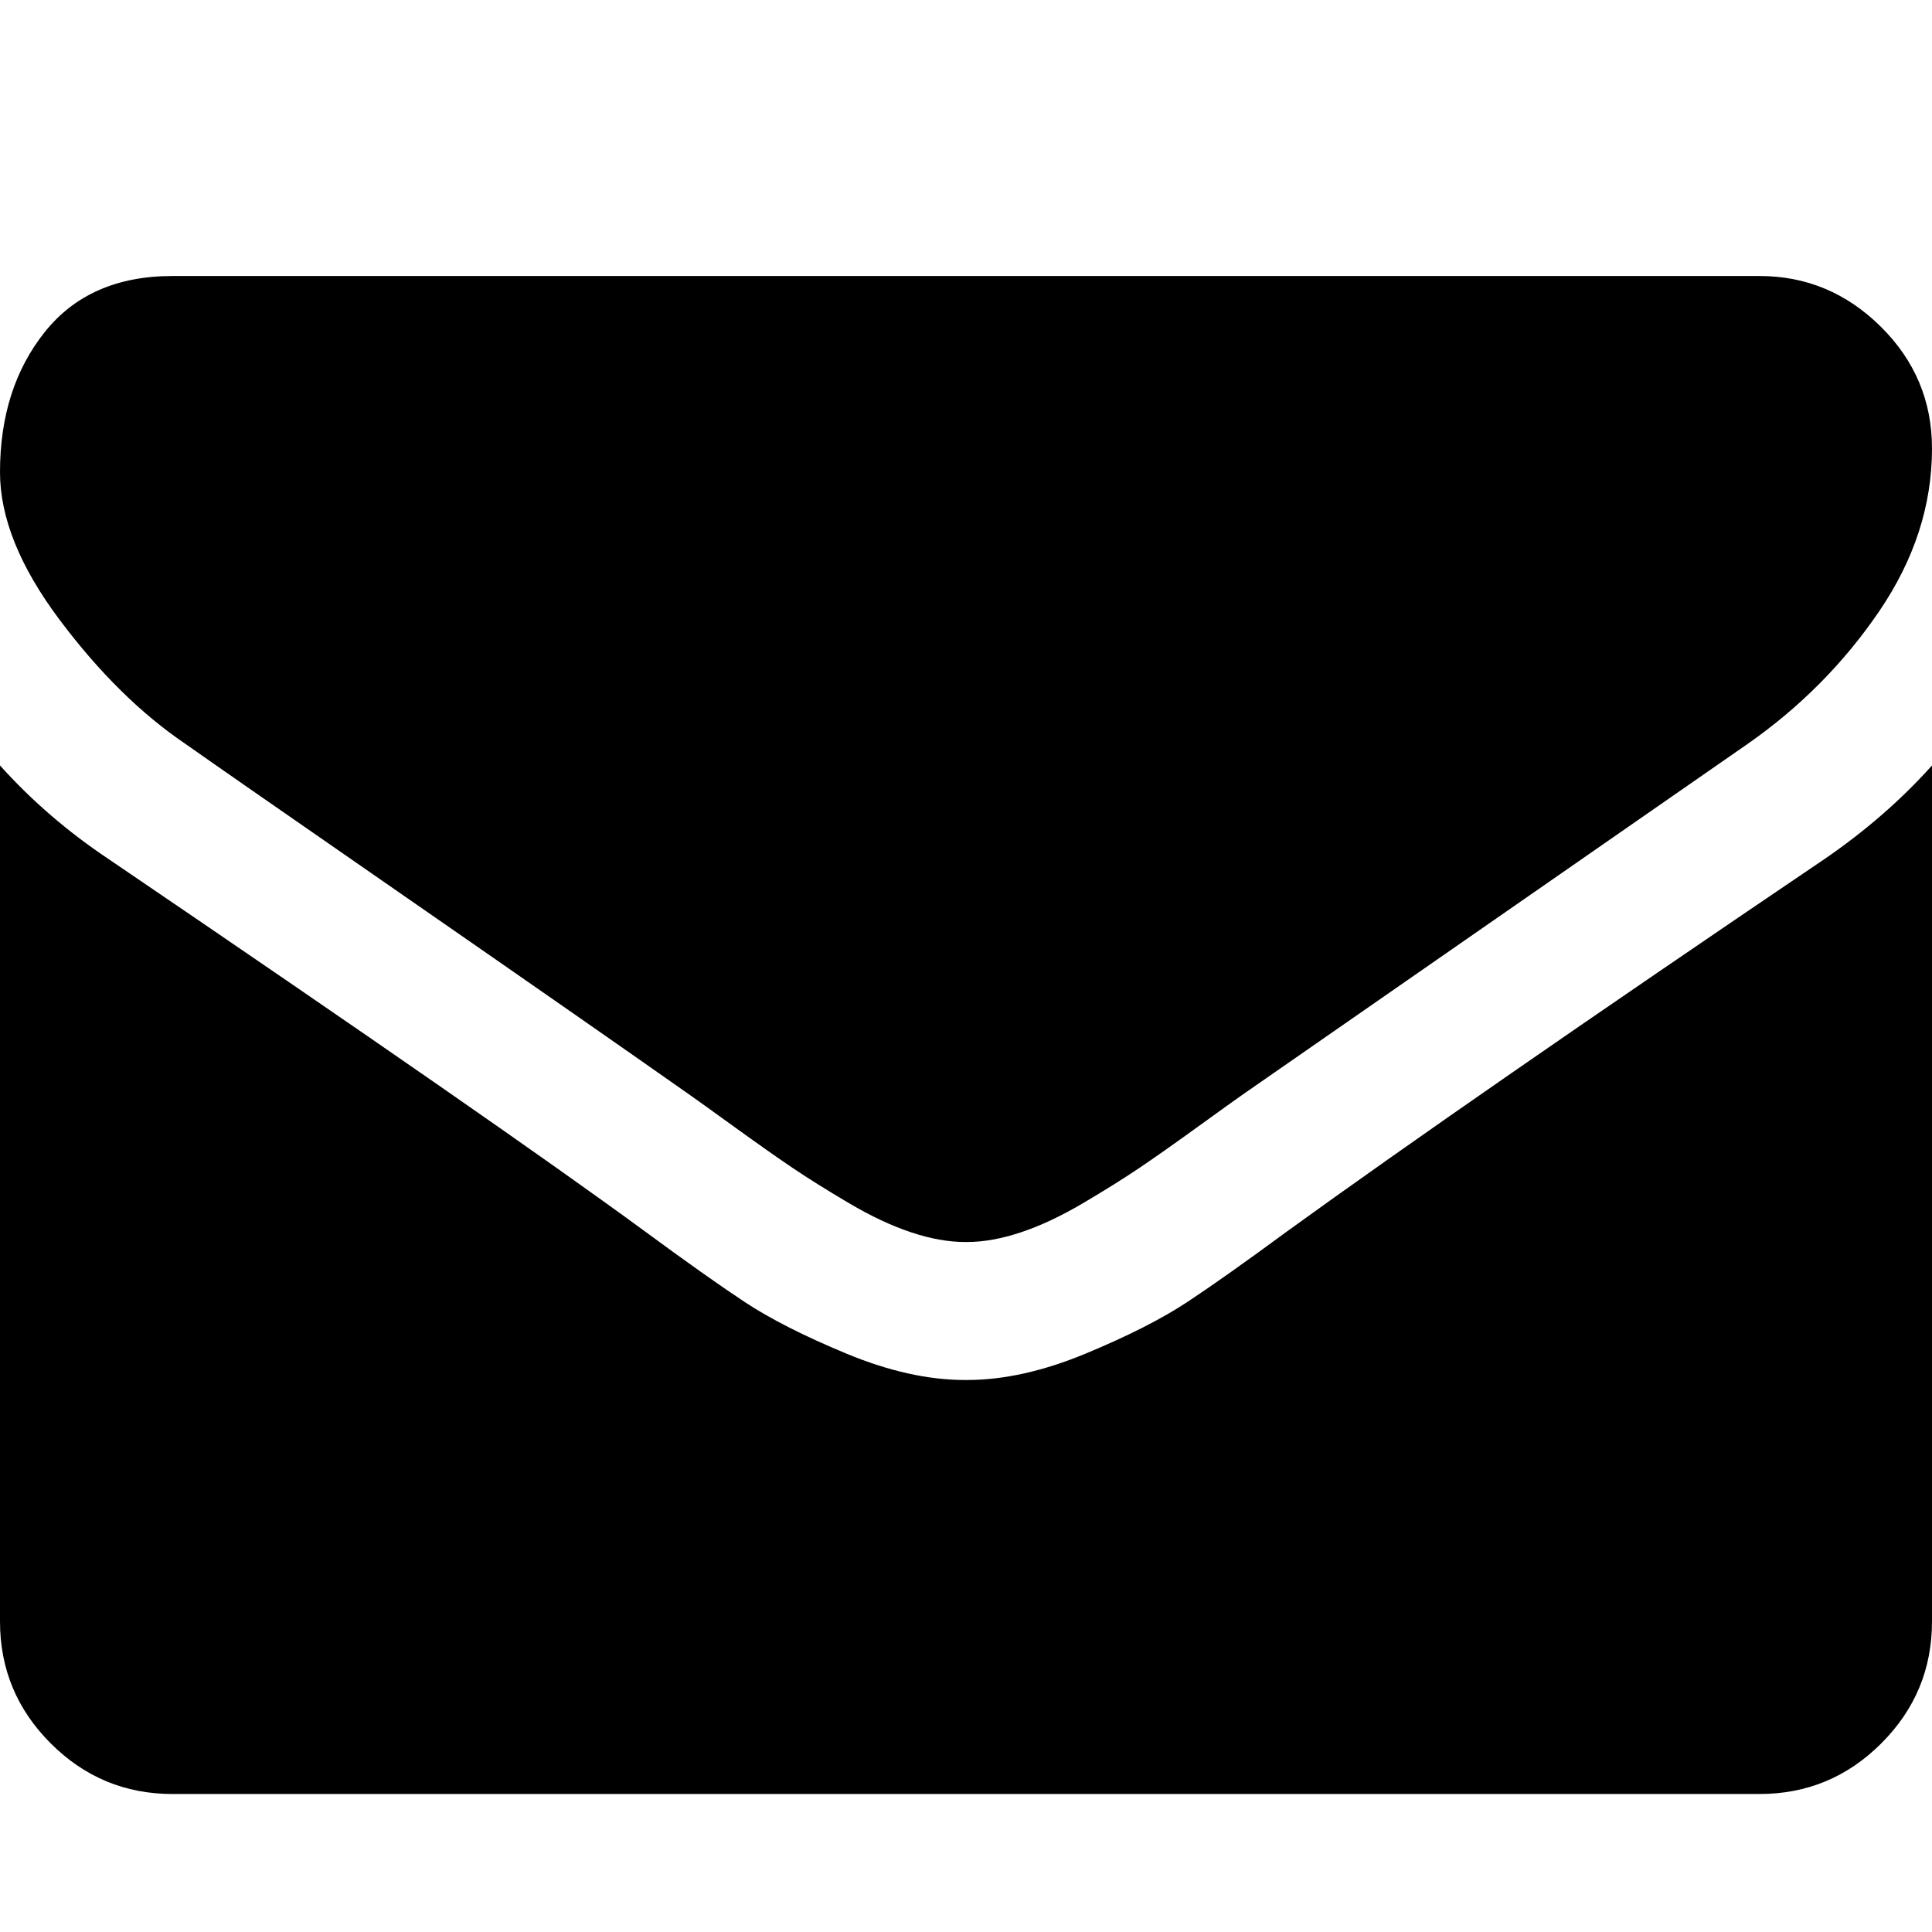
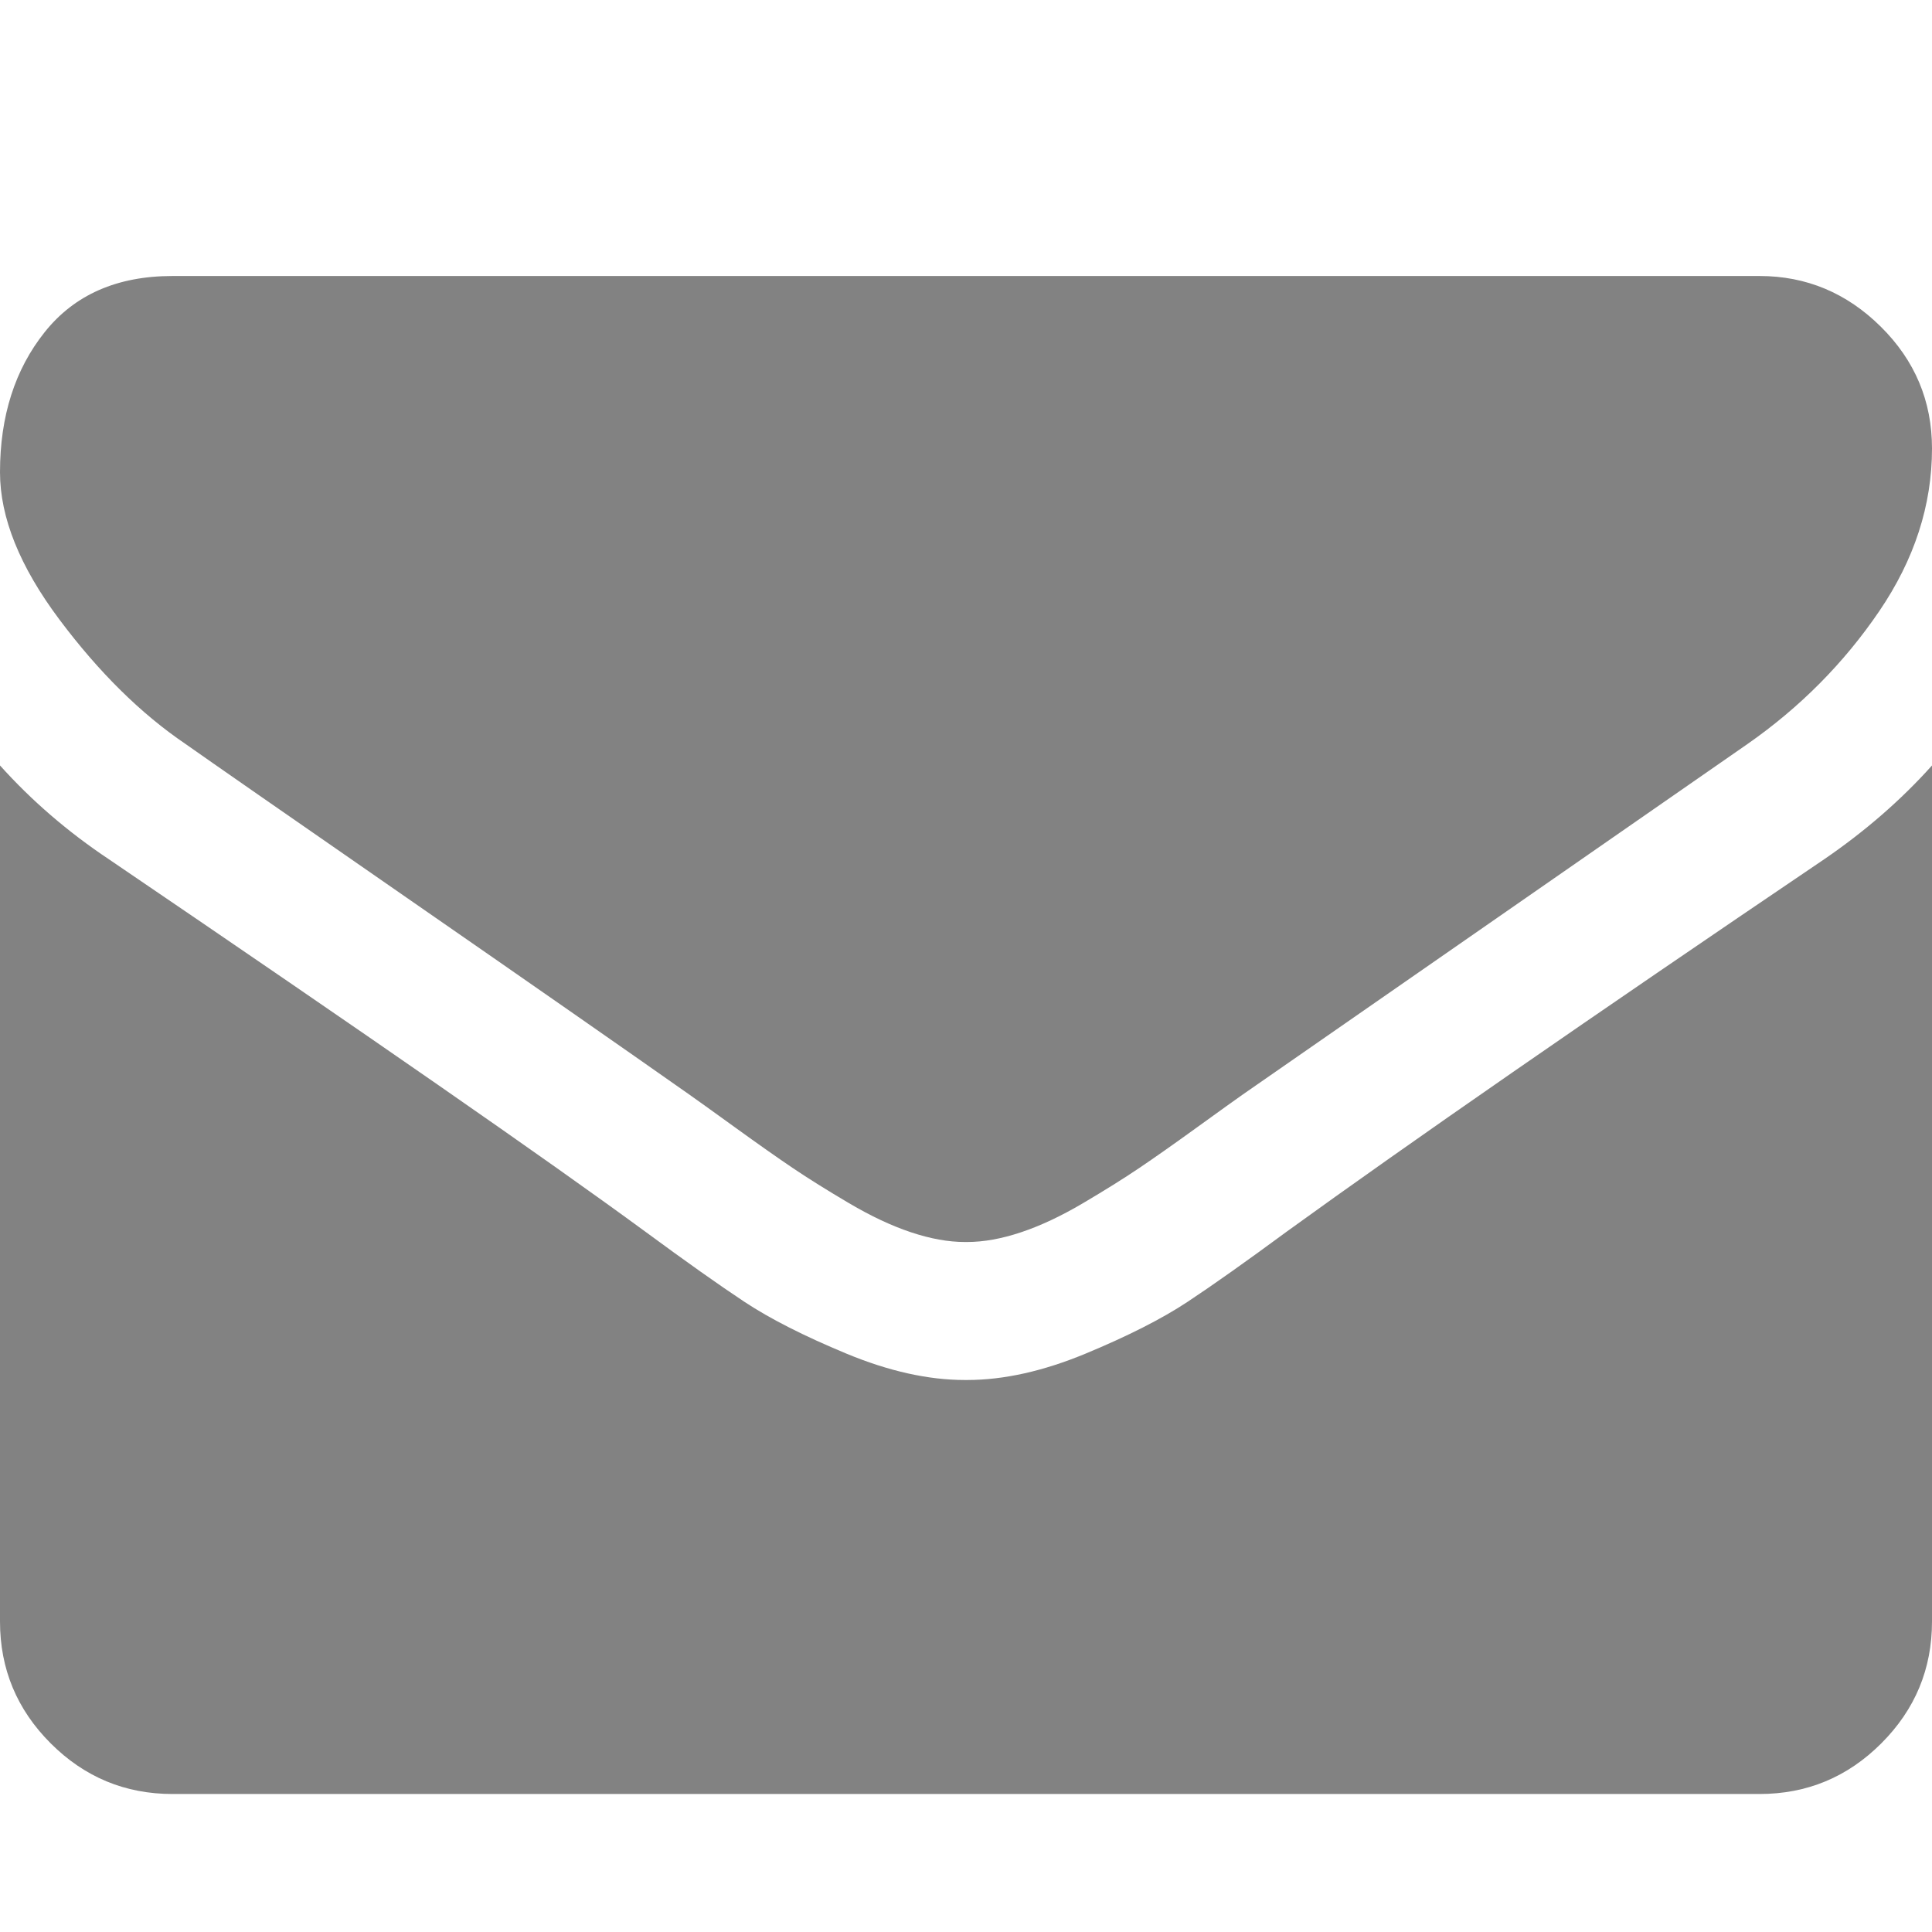
- <svg xmlns="http://www.w3.org/2000/svg" width="1792" height="1792" id="envelope">
+ <svg xmlns="http://www.w3.org/2000/svg" width="1792" height="1792" id="envelope" fill="#828282">
  <path d="M1792 710v794q0 66-47 113t-113 47H160q-66 0-113-47T0 1504V710q44 49 101 87 362 246 497 345 57 42 92.5 65.5t94.5 48 110 24.5h2q51 0 110-24.5t94.5-48 92.5-65.5q170-123 498-345 57-39 100-87zm0-294q0 79-49 151t-122 123q-376 261-468 325-10 7-42.5 30.5t-54 38-52 32.5-57.5 27-50 9h-2q-23 0-50-9t-57.5-27-52-32.5-54-38T639 1015q-91-64-262-182.5T172 690q-62-42-117-115.5T0 438q0-78 41.5-130T160 256h1472q65 0 112.5 47t47.5 113z" />
</svg>
